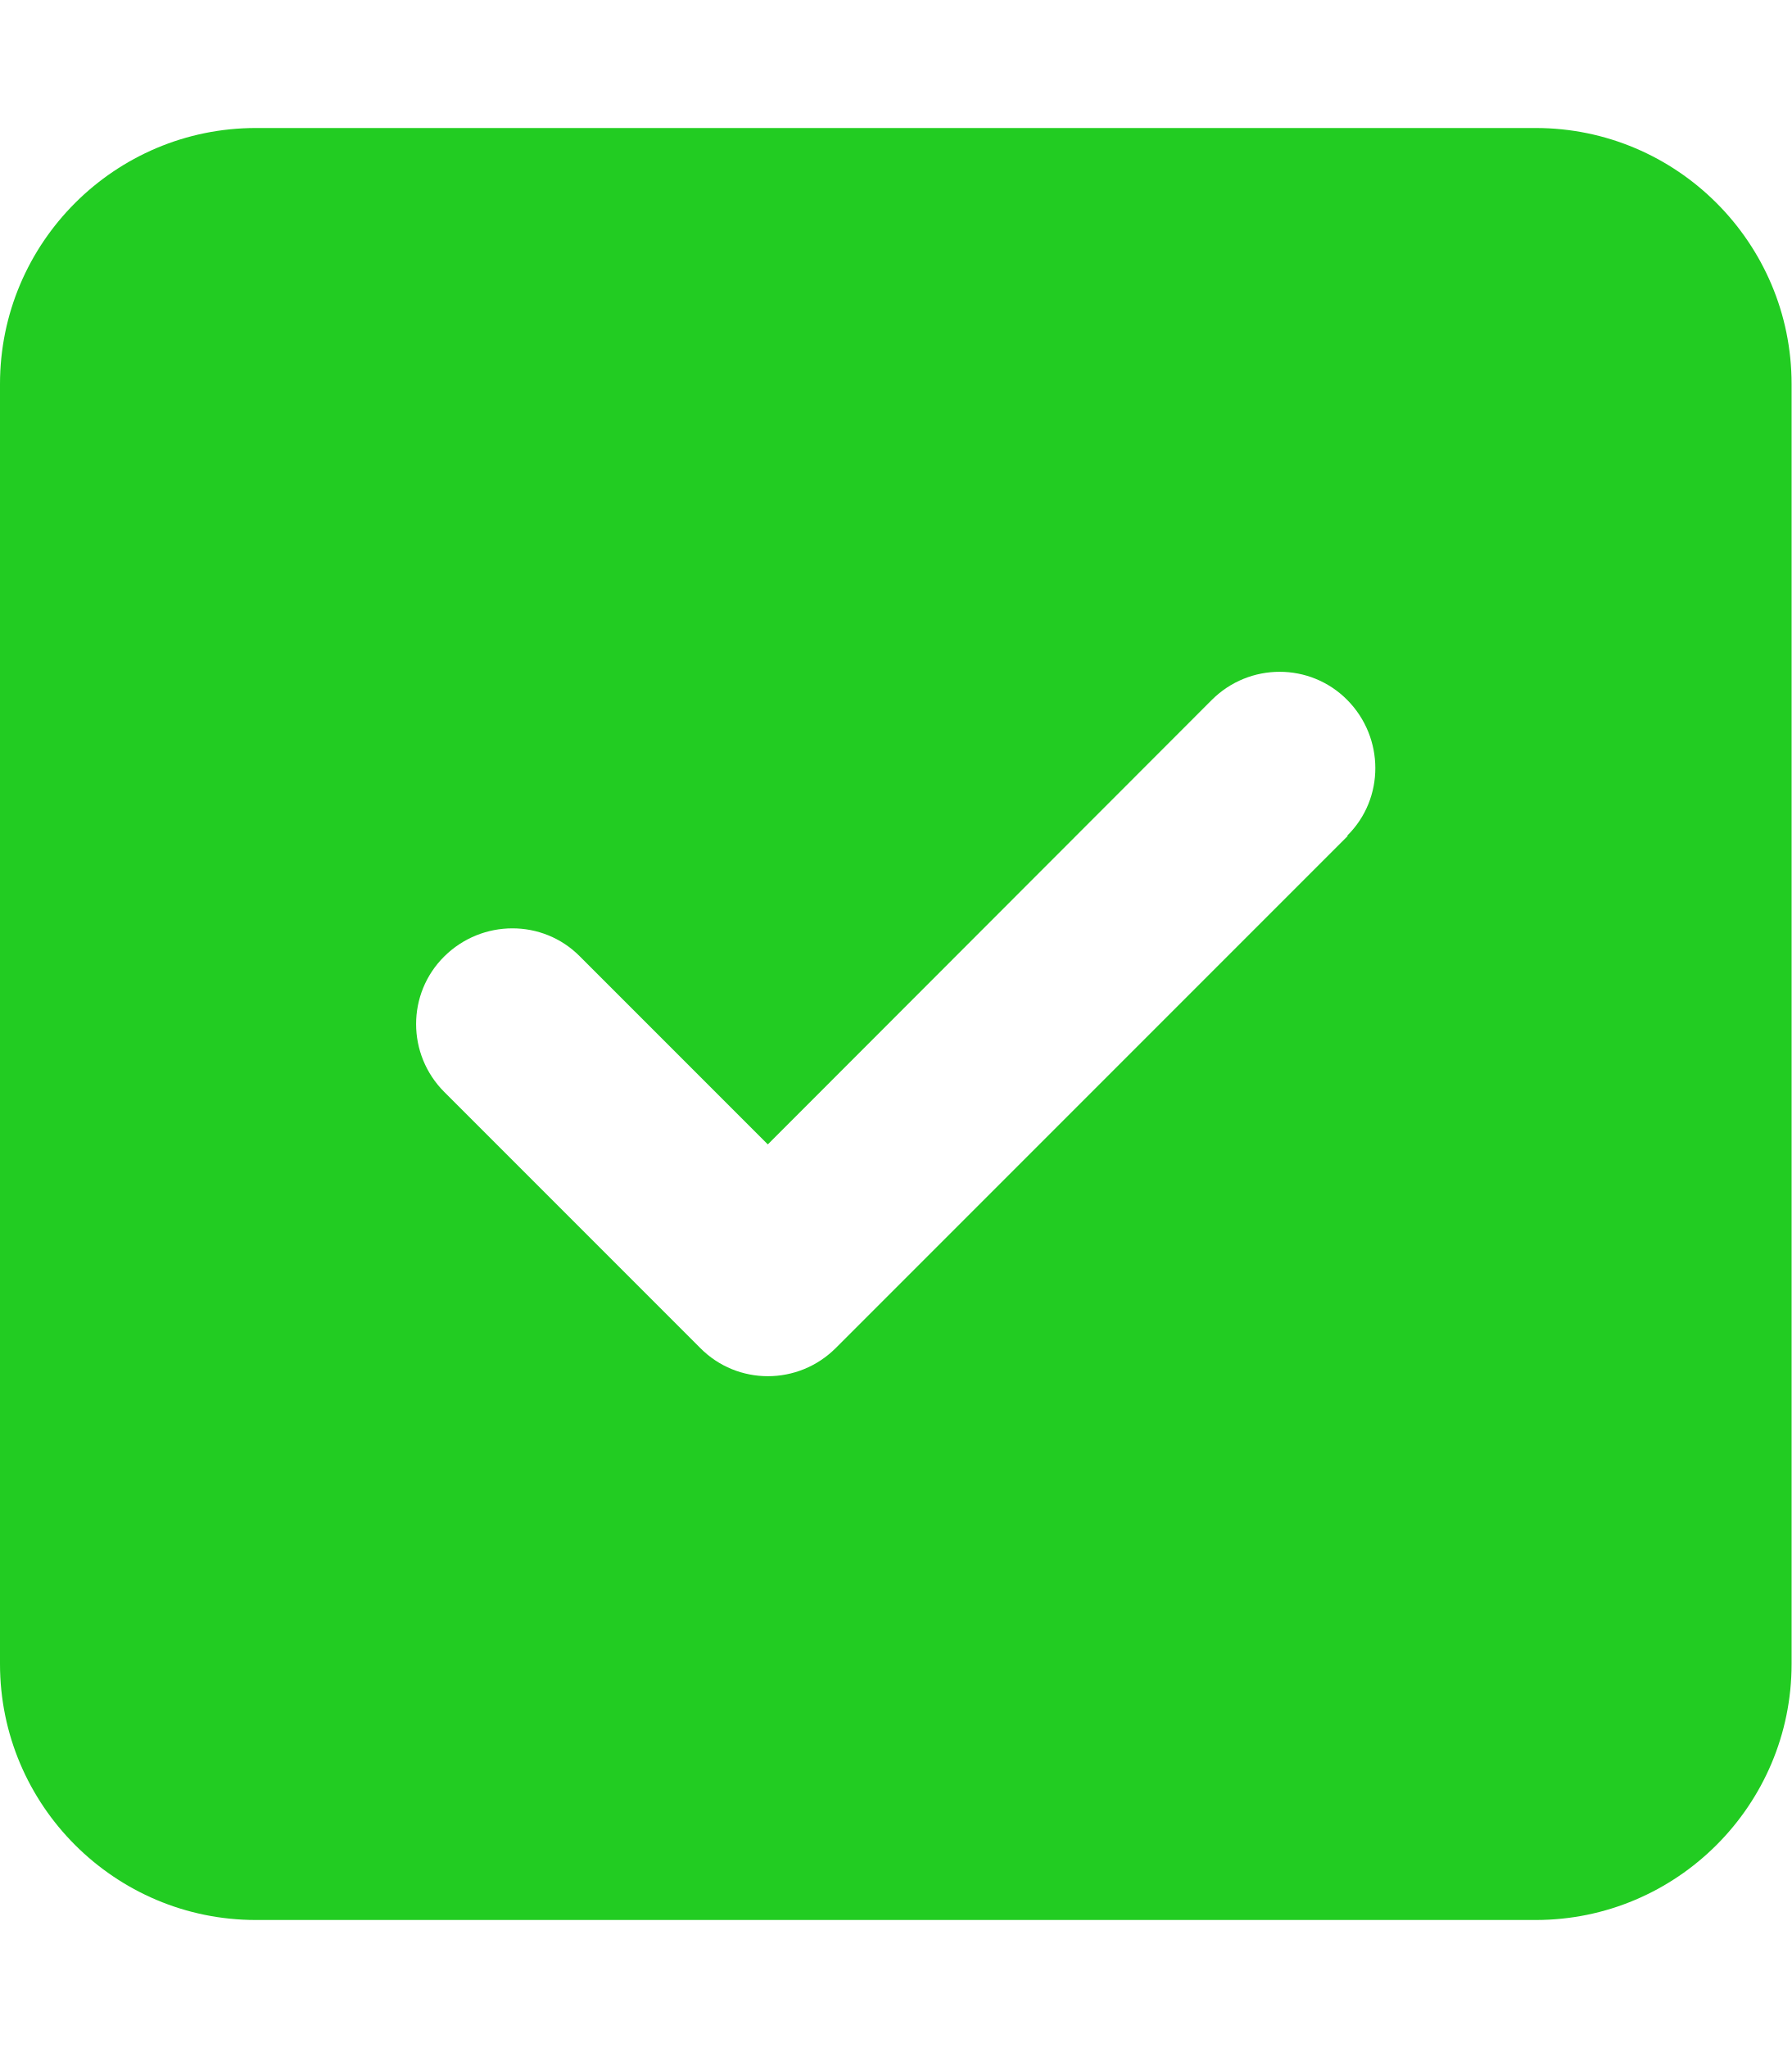
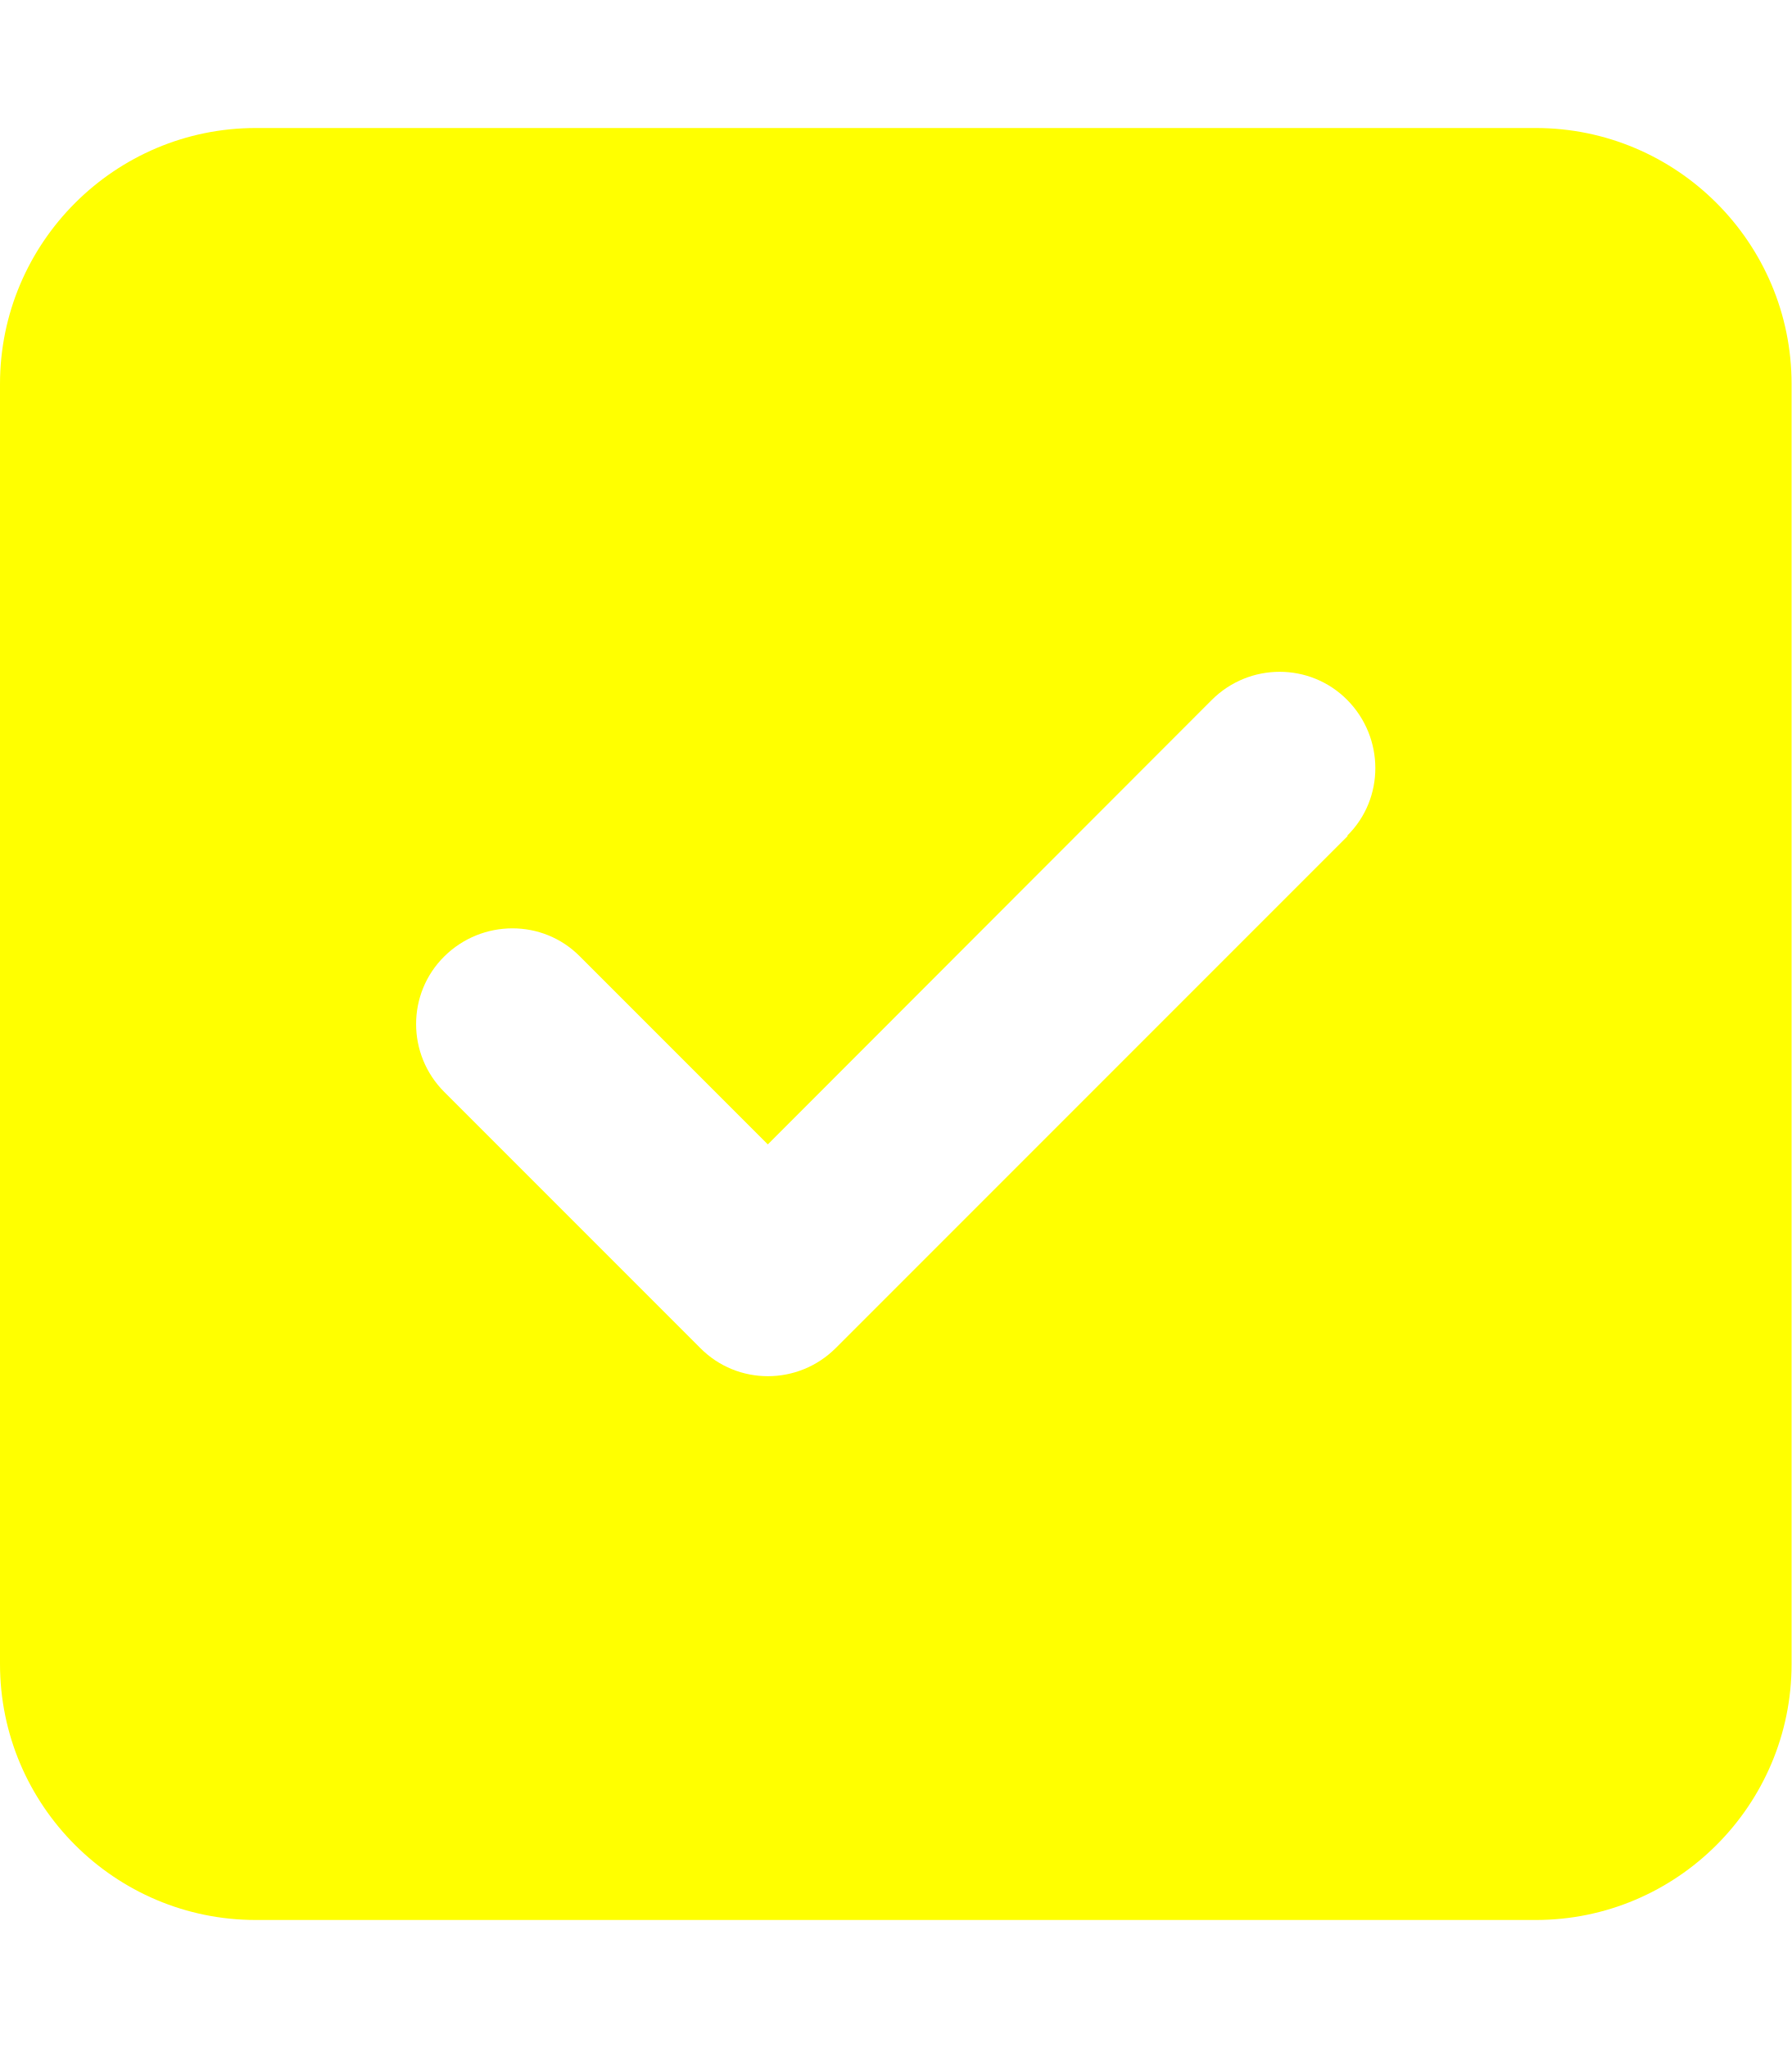
- <svg xmlns="http://www.w3.org/2000/svg" fill="#22cc22" viewBox="0 0 448 512">
+ <svg xmlns="http://www.w3.org/2000/svg" fill="yellow" viewBox="0 0 448 512">
  <path d="M64 32C28.7 32 0 60.7 0 96V416c0 35.3 28.7 64 64 64H384c35.3 0 64-28.7 64-64V96c0-35.3-28.7-64-64-64H64zM337 209L209 337c-9.4 9.4-24.6 9.4-33.9 0l-64-64c-9.4-9.4-9.4-24.6 0-33.9s24.6-9.4 33.9 0l47 47L303 175c9.4-9.4 24.6-9.4 33.9 0s9.4 24.6 0 33.9z" />
</svg>
